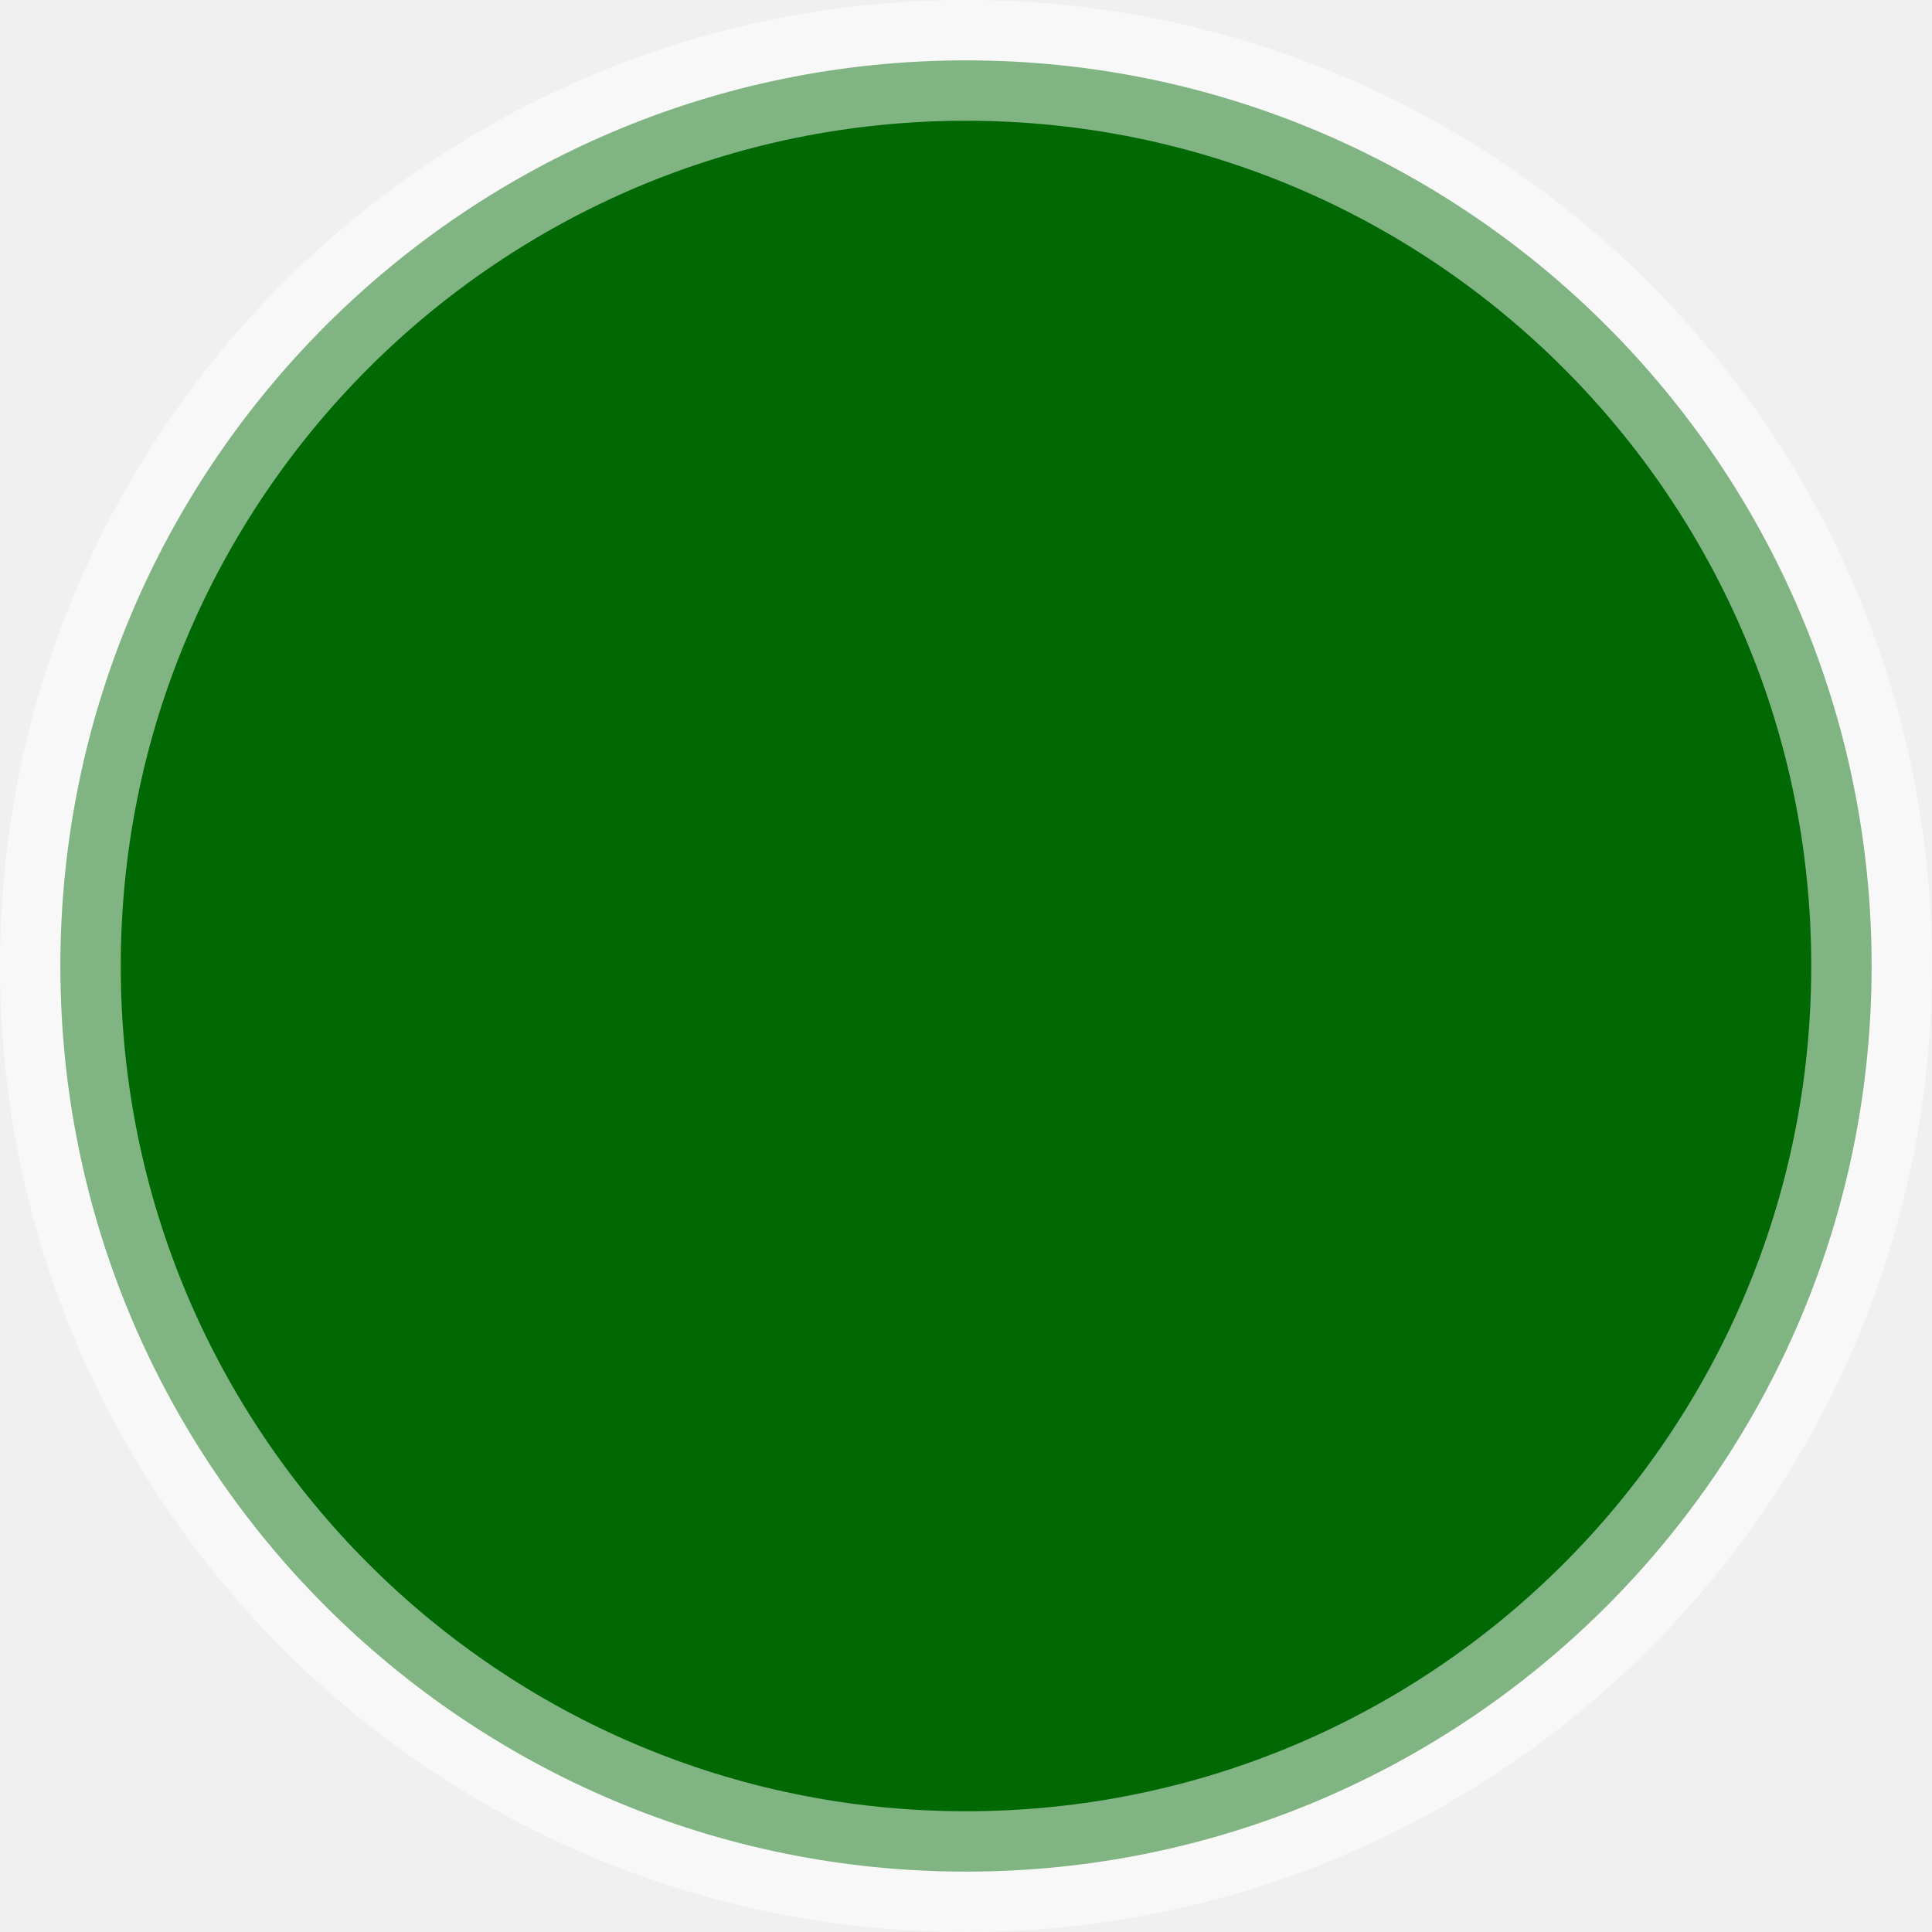
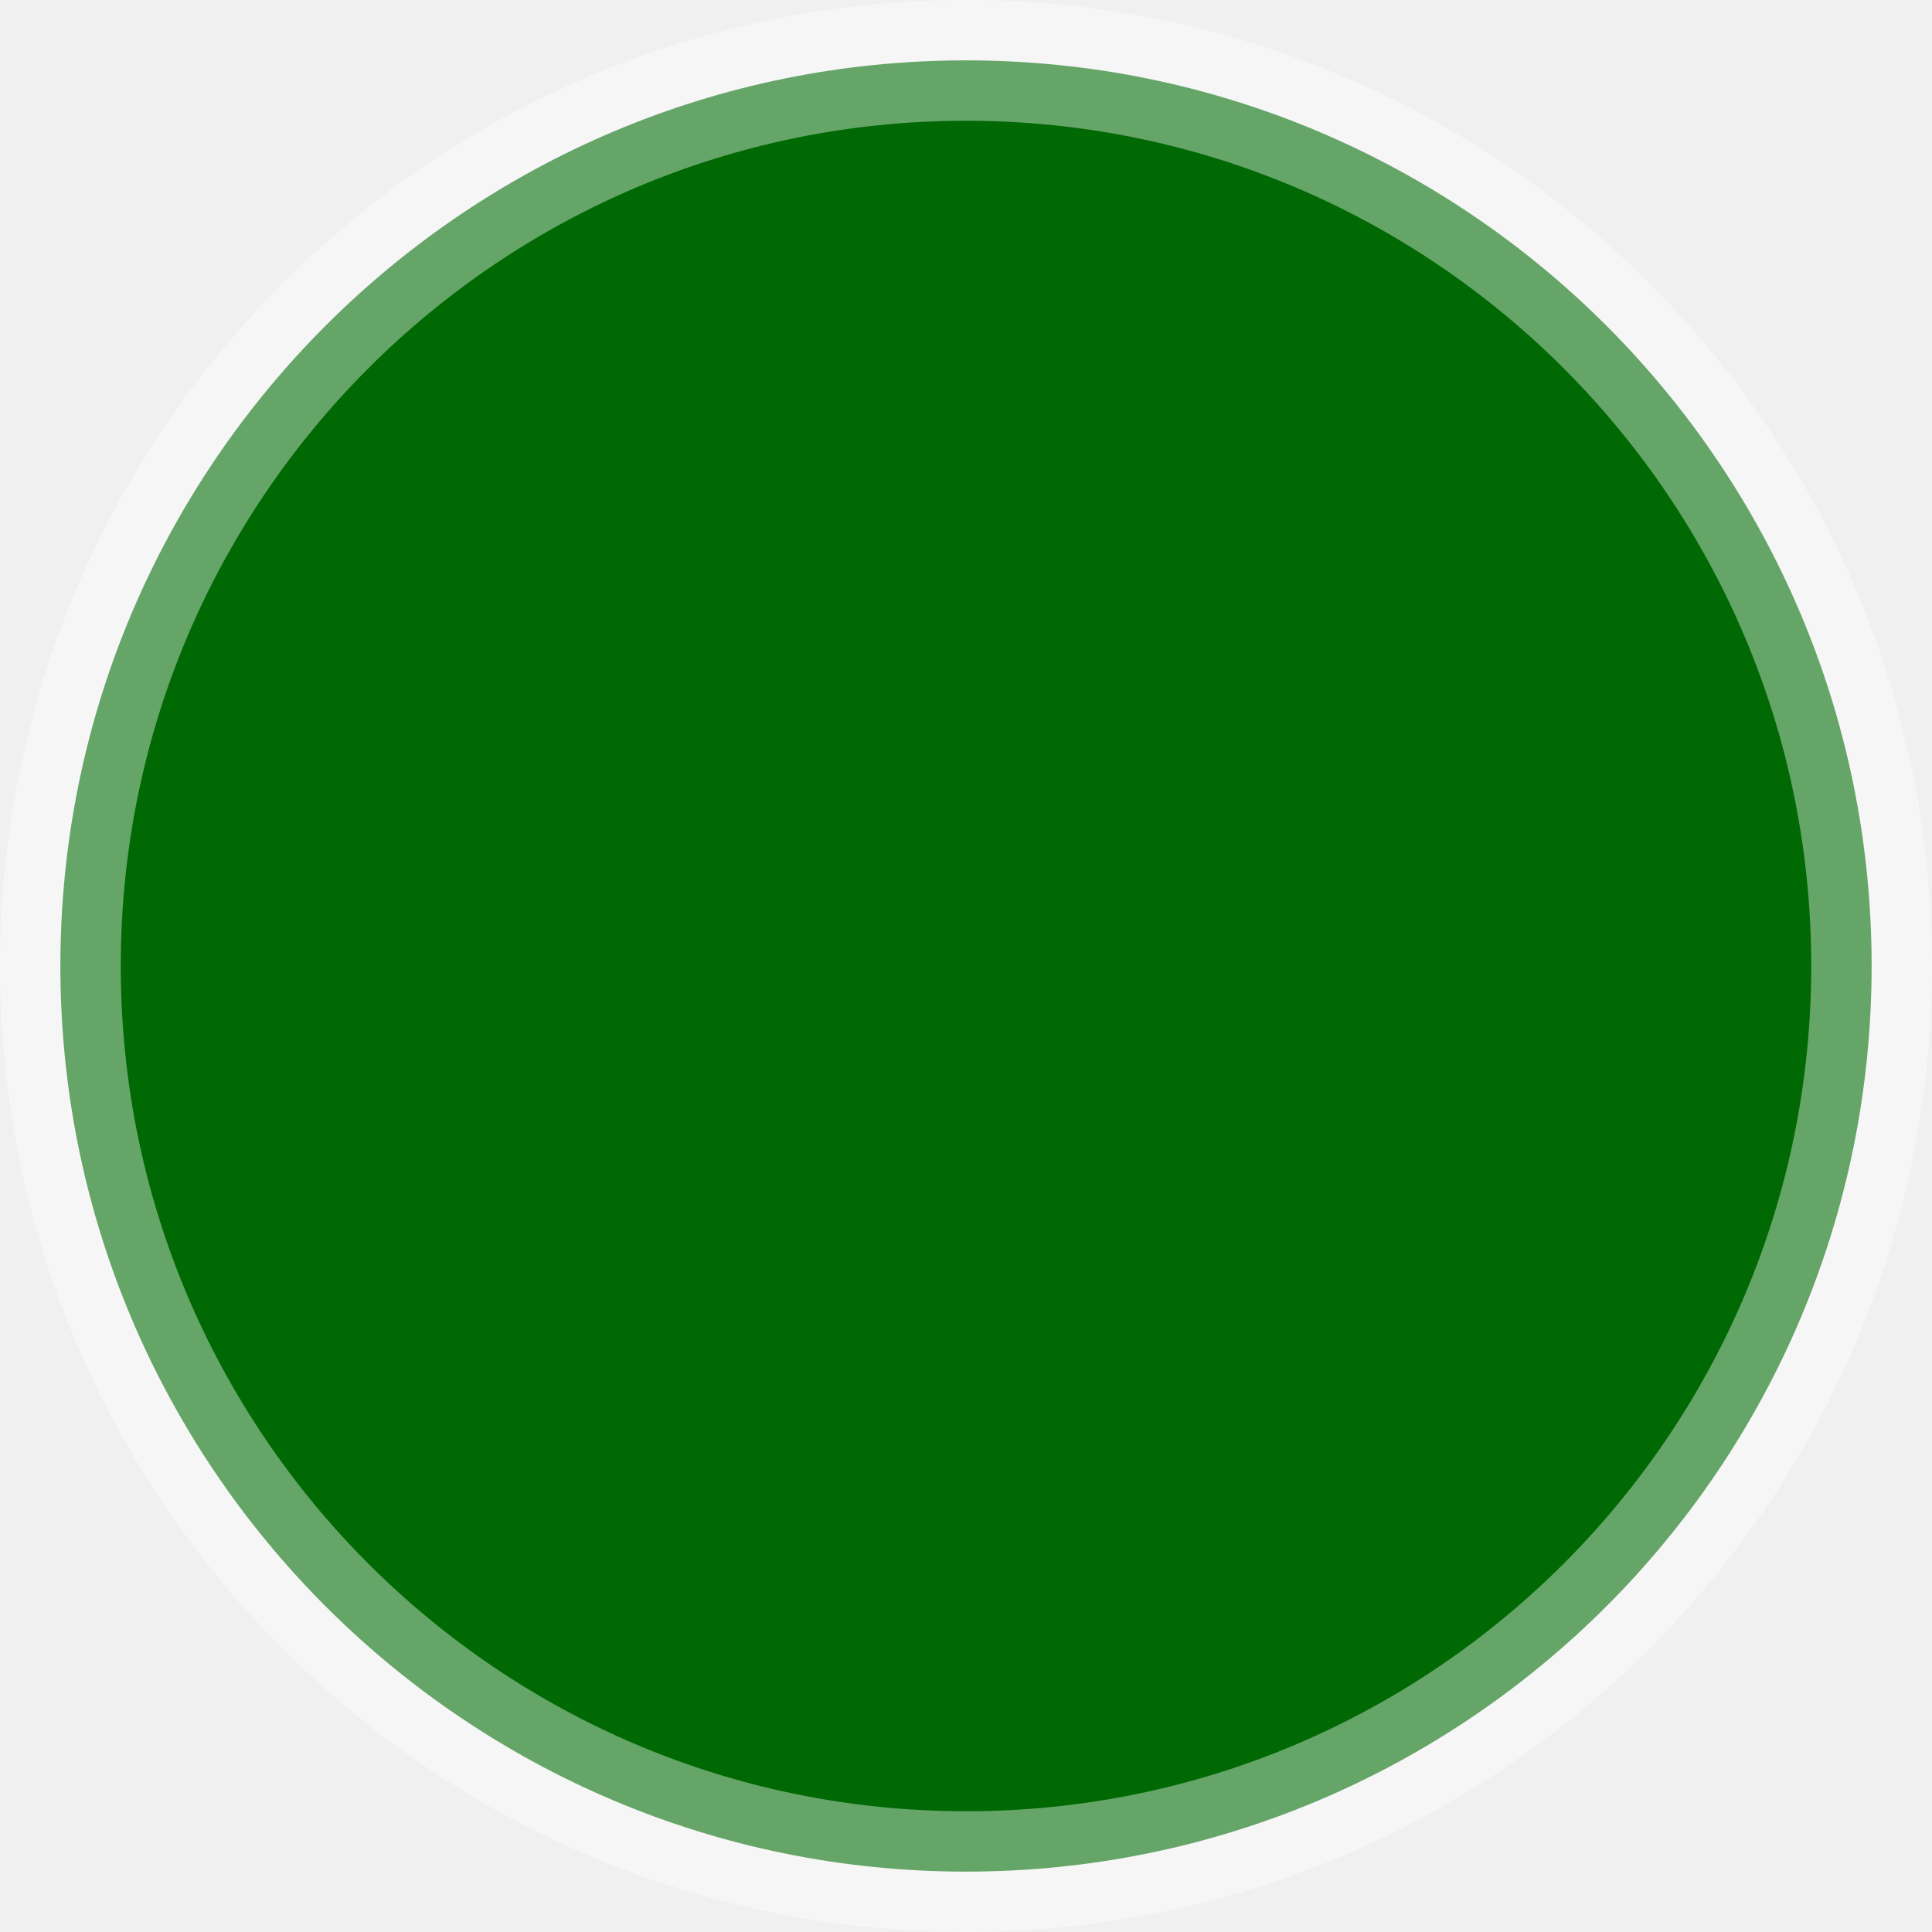
<svg xmlns="http://www.w3.org/2000/svg" width="48" height="48" viewBox="0 0 48 48" fill="none">
  <g clip-path="url(#clip0_6_2)">
-     <path d="M46.5 24C46.5 36.426 36.426 46.5 24 46.5C11.574 46.5 1.5 36.426 1.5 24C1.5 11.574 11.574 1.5 24 1.5C36.426 1.5 46.5 11.574 46.5 24Z" fill="#006904" stroke="white" stroke-width="3" stroke-opacity="0.5" />
+     <path d="M46.5 24C46.5 36.426 36.426 46.5 24 46.5C11.574 46.5 1.5 36.426 1.5 24C1.5 11.574 11.574 1.5 24 1.5C36.426 1.5 46.5 11.574 46.5 24Z" fill="#006904" stroke="white" stroke-width="3" stroke-opacity="0.4" />
  </g>
  <defs>
    <clipPath id="clip0_6_2">
      <rect width="48" height="48" fill="white" />
    </clipPath>
  </defs>
</svg>
